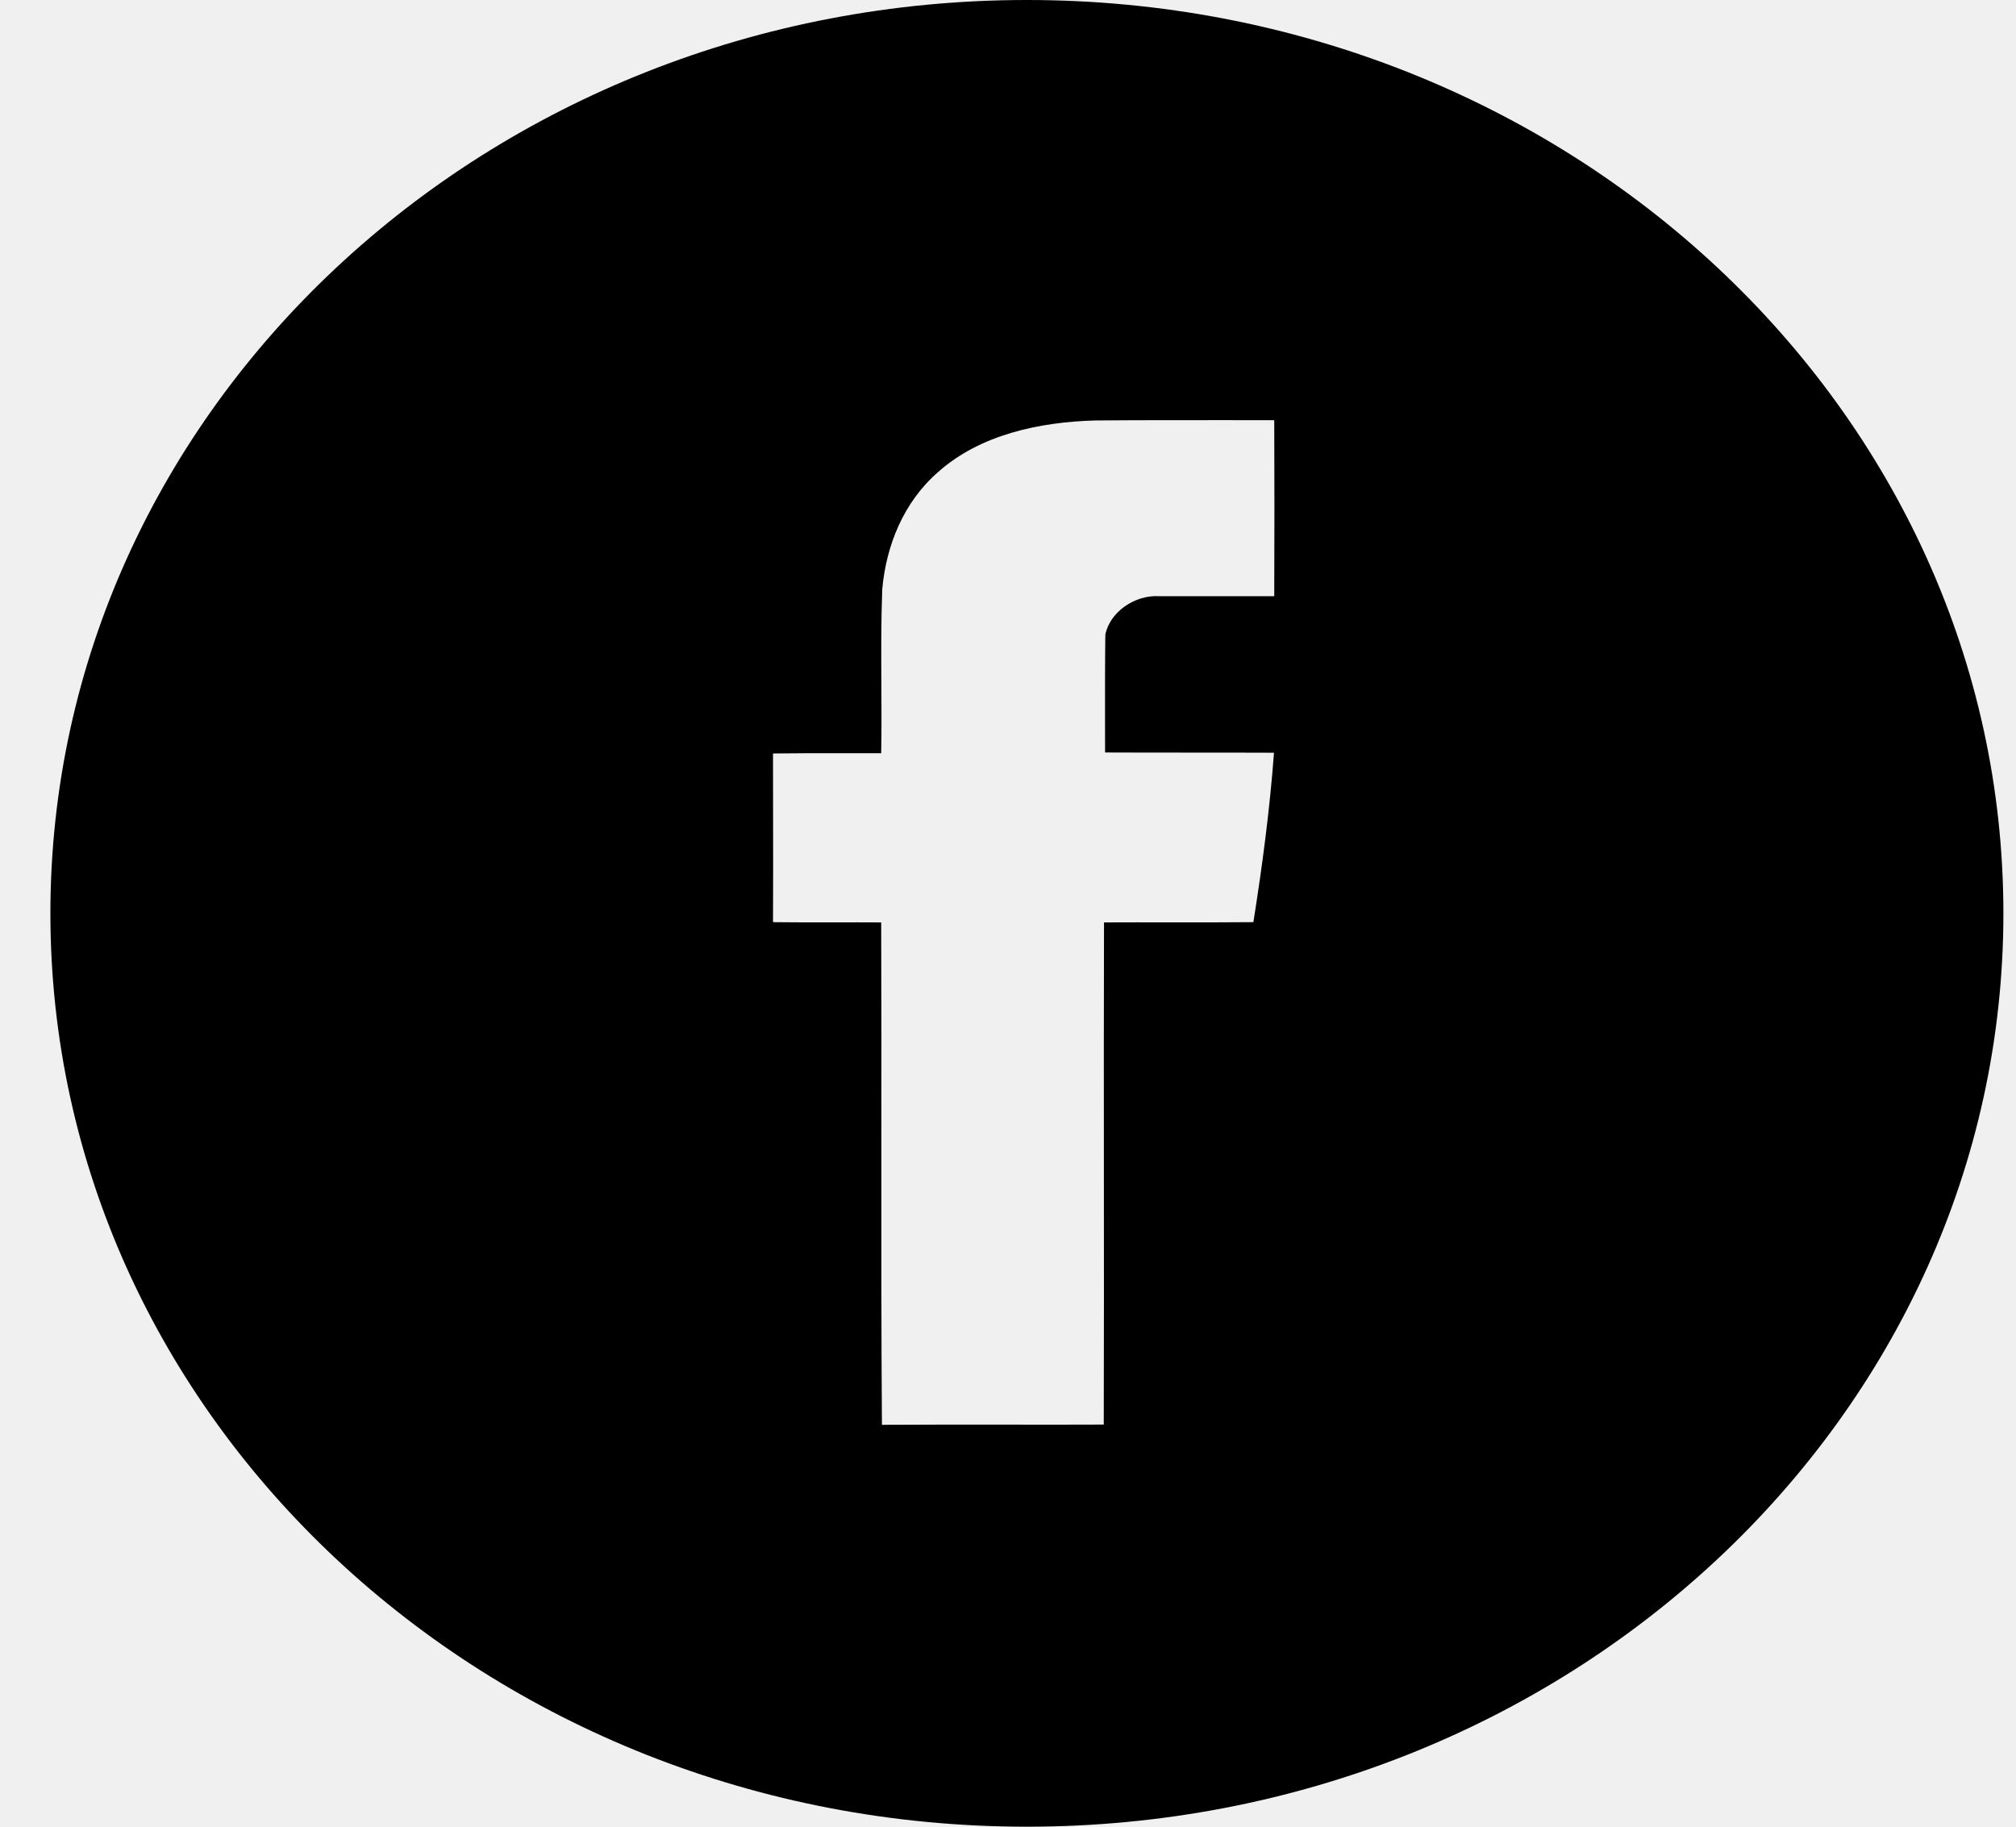
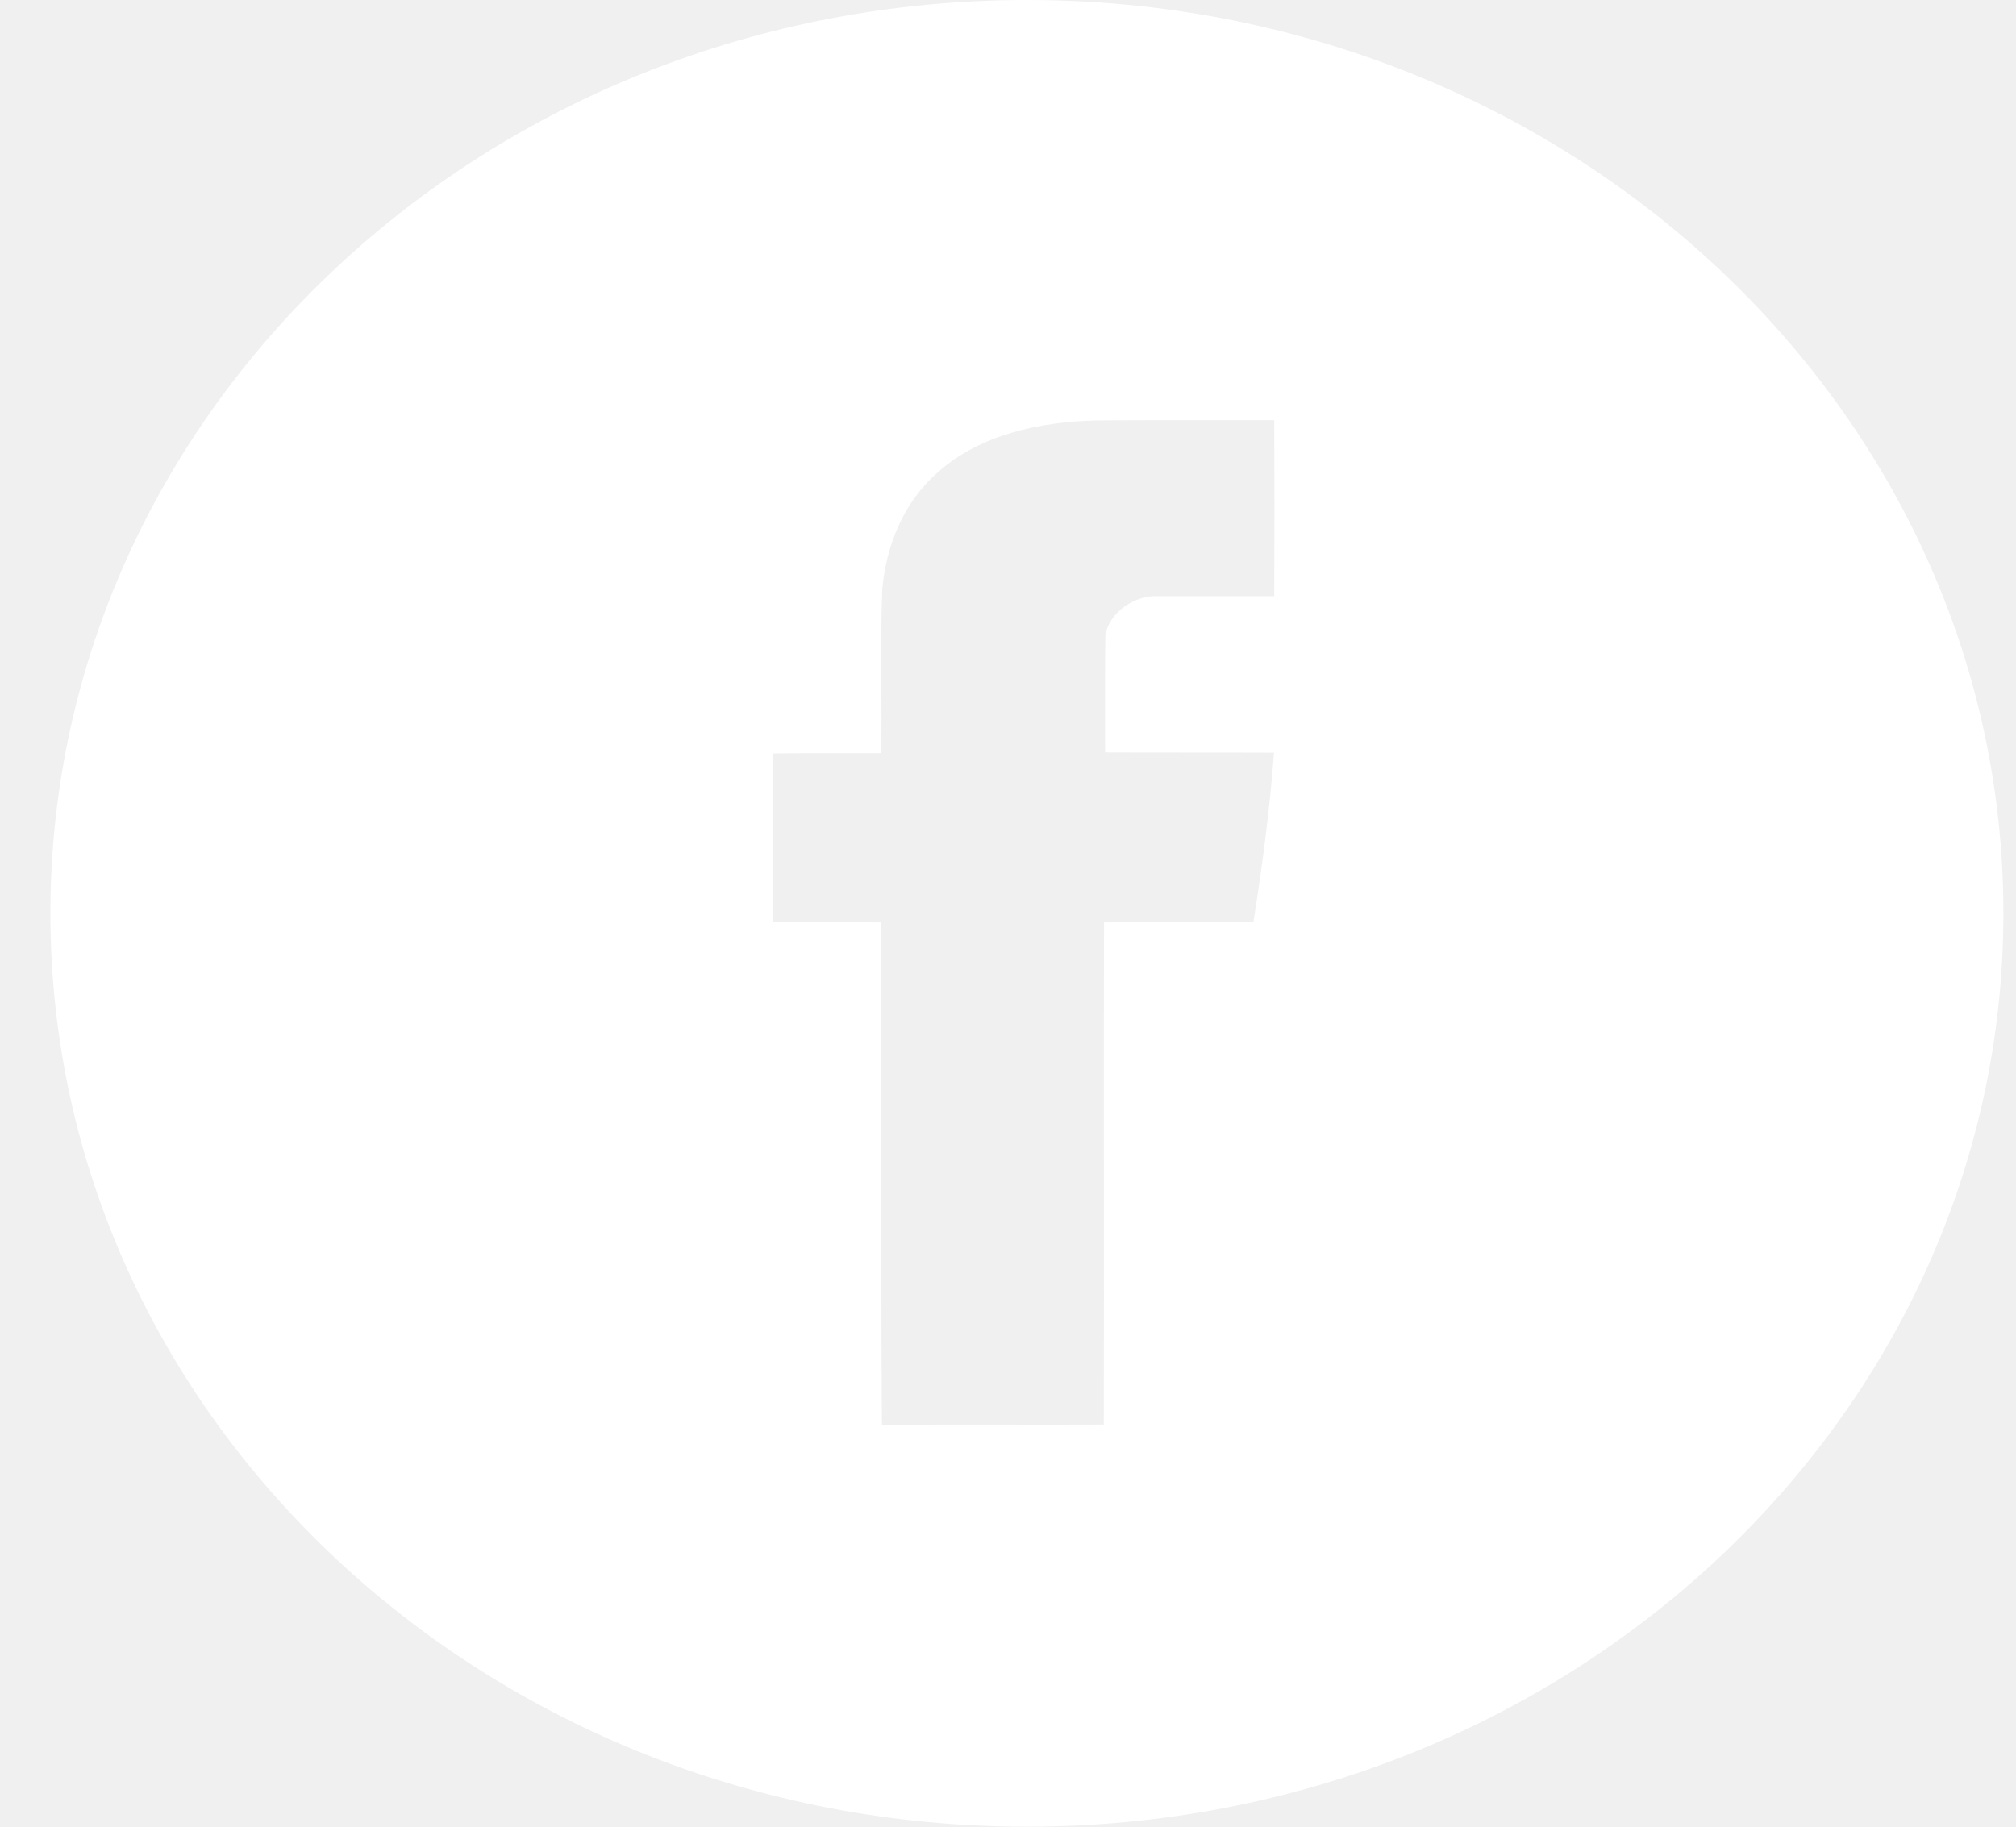
- <svg xmlns="http://www.w3.org/2000/svg" width="32" height="29" viewBox="0 0 32 29" fill="none">
-   <path fill-rule="evenodd" clip-rule="evenodd" d="M16.3 29C24.86 29 31.8 22.508 31.8 14.5C31.8 6.492 24.86 0 16.3 0C7.74 0 0.8 6.492 0.8 14.5C0.8 22.508 7.74 29 16.3 29ZM17.396 6.675C16.502 6.698 15.559 6.899 14.893 7.492C14.343 7.968 14.066 8.66 14.004 9.353C13.985 9.848 13.987 10.345 13.99 10.842C13.992 11.214 13.994 11.586 13.987 11.958C13.742 11.959 13.497 11.959 13.251 11.958C12.924 11.958 12.596 11.957 12.27 11.962C12.27 12.258 12.271 12.555 12.271 12.852C12.272 13.447 12.273 14.043 12.27 14.64C12.596 14.644 12.924 14.644 13.251 14.643C13.497 14.643 13.742 14.642 13.987 14.644C13.992 15.825 13.991 17.007 13.99 18.189C13.989 19.666 13.988 21.143 13.999 22.62C14.671 22.616 15.341 22.616 16.011 22.617C16.514 22.618 17.017 22.618 17.52 22.616C17.524 21.287 17.523 19.958 17.522 18.63C17.521 17.302 17.52 15.973 17.524 14.644C17.863 14.642 18.202 14.643 18.54 14.643C18.992 14.644 19.443 14.644 19.895 14.64C20.036 13.75 20.155 12.852 20.222 11.95C19.775 11.948 19.328 11.948 18.881 11.948C18.434 11.948 17.988 11.948 17.541 11.946C17.541 11.79 17.541 11.634 17.54 11.479C17.54 11.011 17.539 10.544 17.545 10.077C17.615 9.717 18.012 9.442 18.397 9.465H20.226C20.23 8.533 20.23 7.604 20.226 6.671C19.99 6.671 19.754 6.671 19.518 6.67C18.811 6.67 18.104 6.669 17.396 6.675Z" fill="black" />
+ <svg xmlns="http://www.w3.org/2000/svg" width="32" height="29" viewBox="0 0 32 29" fill="white">
+   <path fill-rule="evenodd" clip-rule="evenodd" d="M16.3 29C24.86 29 31.8 22.508 31.8 14.5C31.8 6.492 24.86 0 16.3 0C7.74 0 0.8 6.492 0.8 14.5C0.8 22.508 7.74 29 16.3 29ZM17.396 6.675C16.502 6.698 15.559 6.899 14.893 7.492C14.343 7.968 14.066 8.66 14.004 9.353C13.985 9.848 13.987 10.345 13.99 10.842C13.992 11.214 13.994 11.586 13.987 11.958C13.742 11.959 13.497 11.959 13.251 11.958C12.924 11.958 12.596 11.957 12.27 11.962C12.27 12.258 12.271 12.555 12.271 12.852C12.272 13.447 12.273 14.043 12.27 14.64C12.596 14.644 12.924 14.644 13.251 14.643C13.497 14.643 13.742 14.642 13.987 14.644C13.992 15.825 13.991 17.007 13.99 18.189C13.989 19.666 13.988 21.143 13.999 22.62C14.671 22.616 15.341 22.616 16.011 22.617C16.514 22.618 17.017 22.618 17.52 22.616C17.524 21.287 17.523 19.958 17.522 18.63C17.521 17.302 17.52 15.973 17.524 14.644C17.863 14.642 18.202 14.643 18.54 14.643C18.992 14.644 19.443 14.644 19.895 14.64C20.036 13.75 20.155 12.852 20.222 11.95C19.775 11.948 19.328 11.948 18.881 11.948C18.434 11.948 17.988 11.948 17.541 11.946C17.541 11.79 17.541 11.634 17.54 11.479C17.54 11.011 17.539 10.544 17.545 10.077C17.615 9.717 18.012 9.442 18.397 9.465H20.226C20.23 8.533 20.23 7.604 20.226 6.671C19.99 6.671 19.754 6.671 19.518 6.67C18.811 6.67 18.104 6.669 17.396 6.675Z" fill="white" />
</svg>
